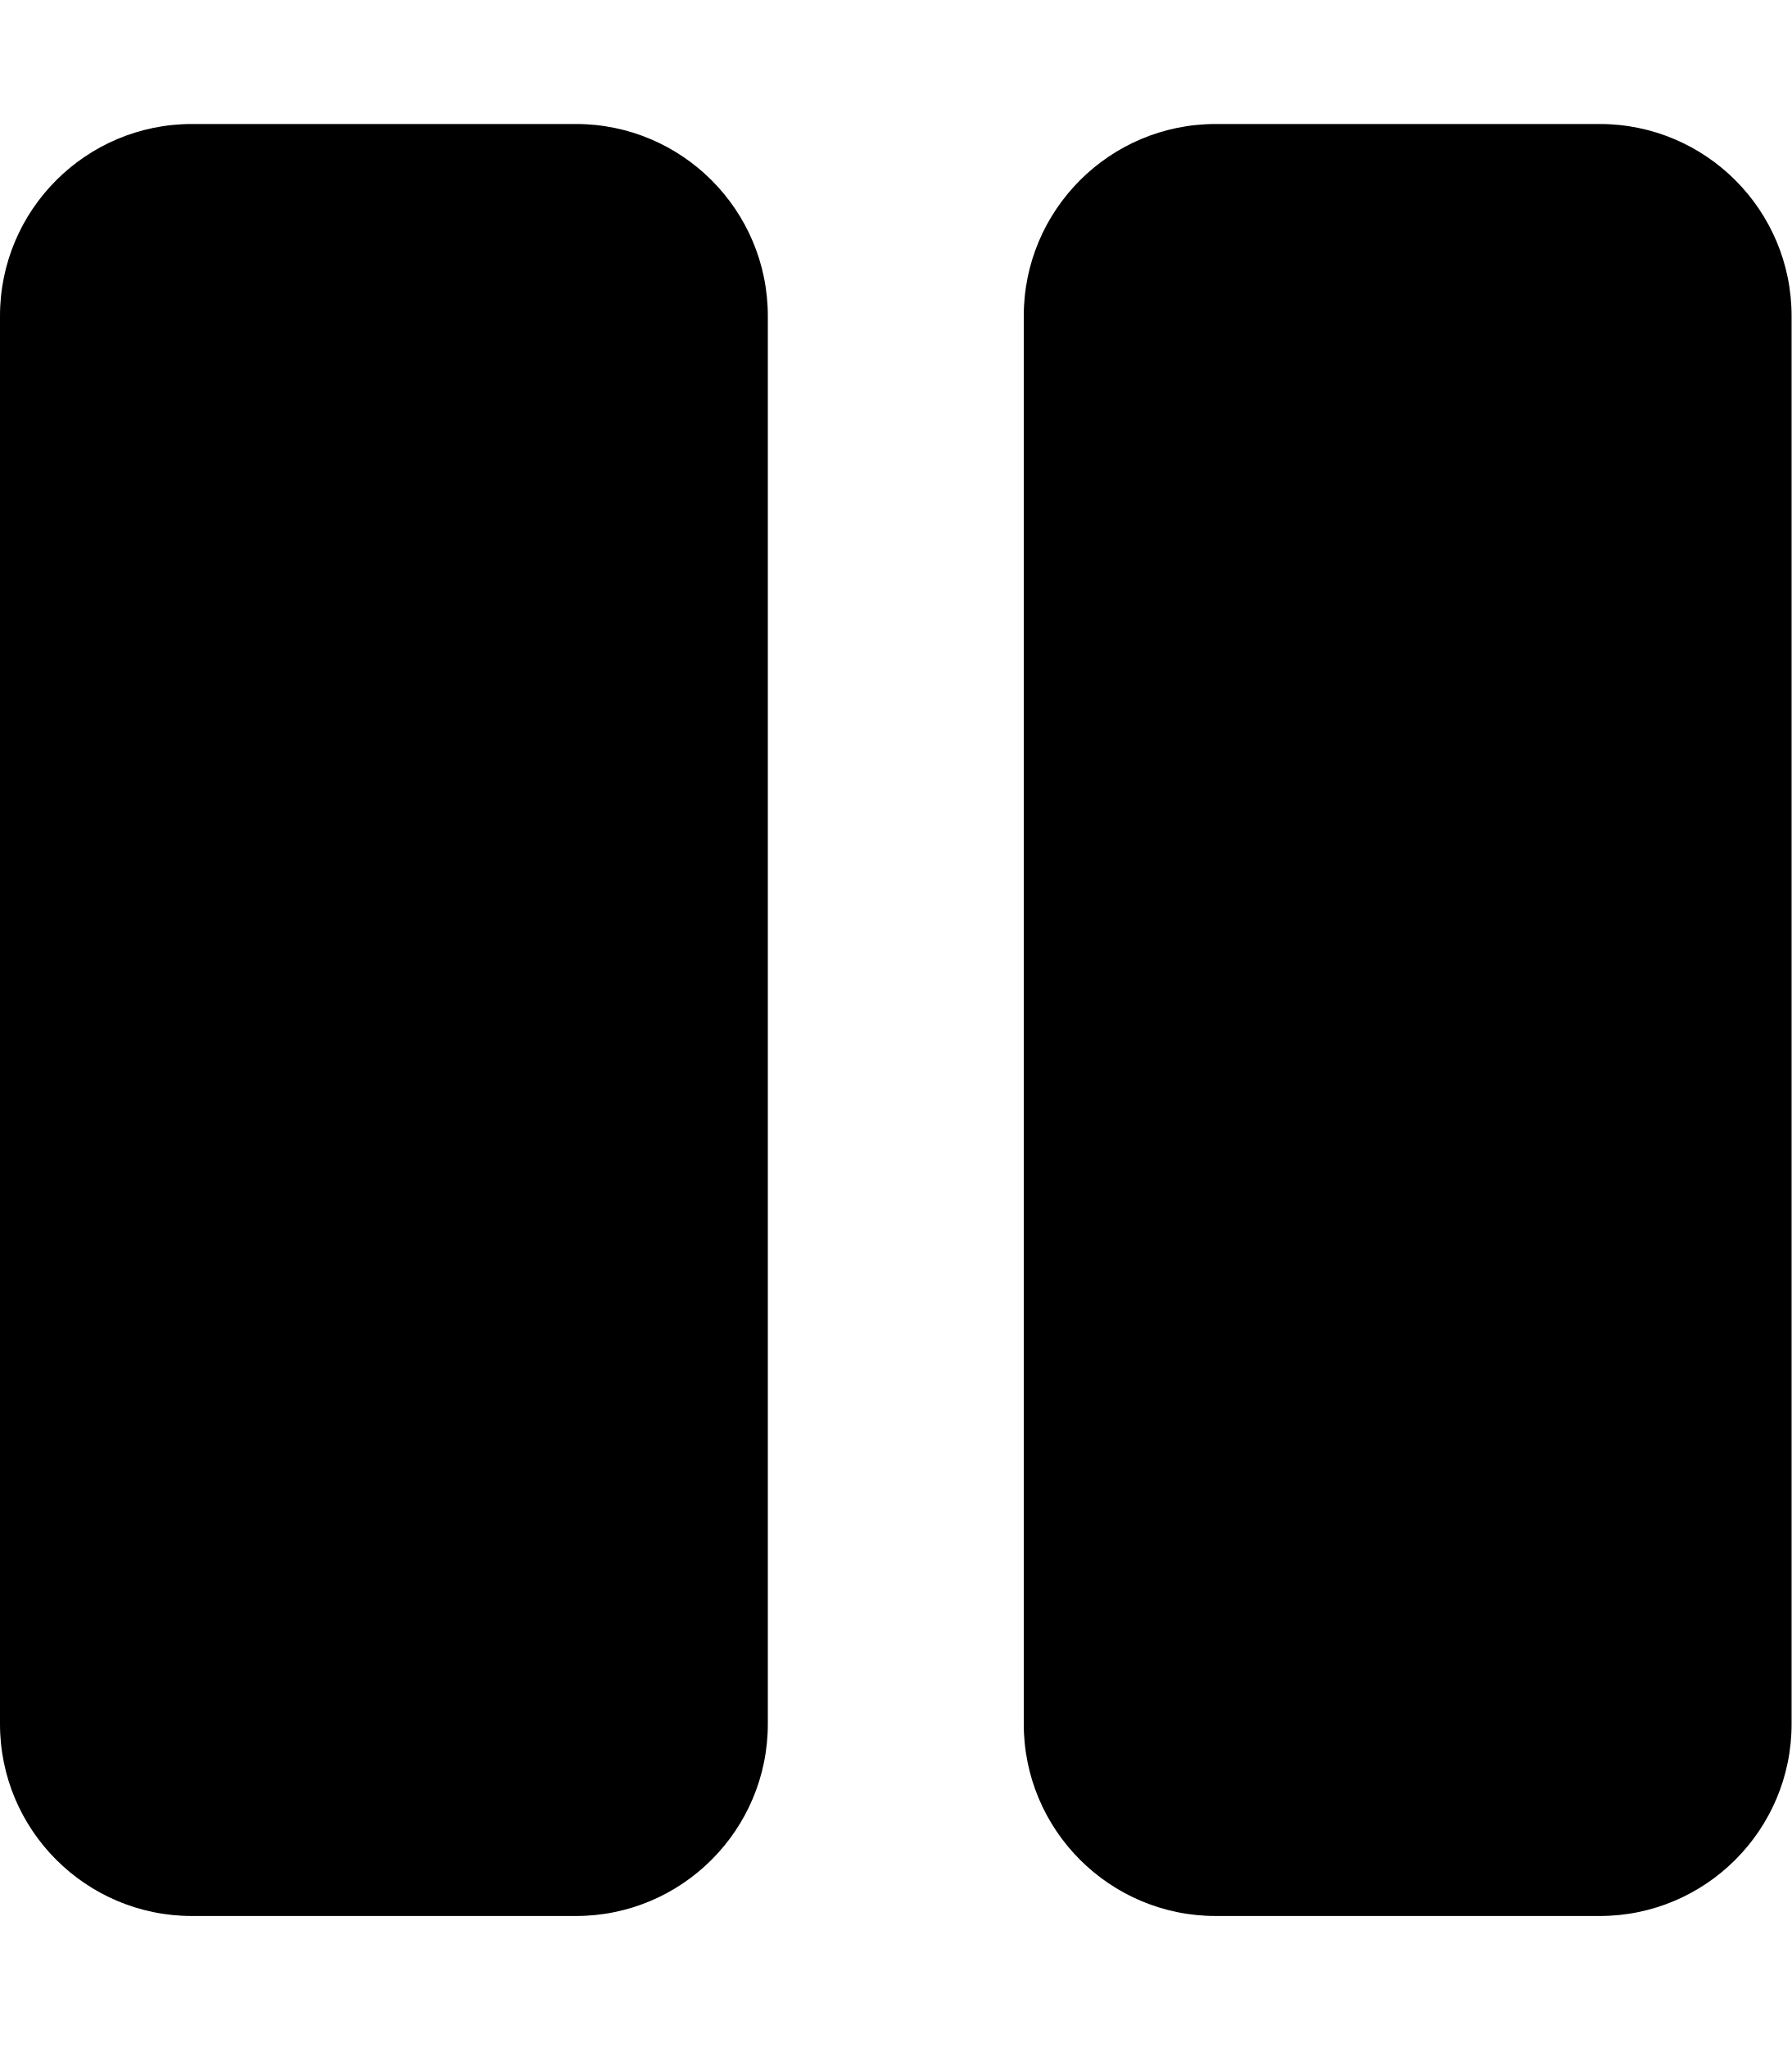
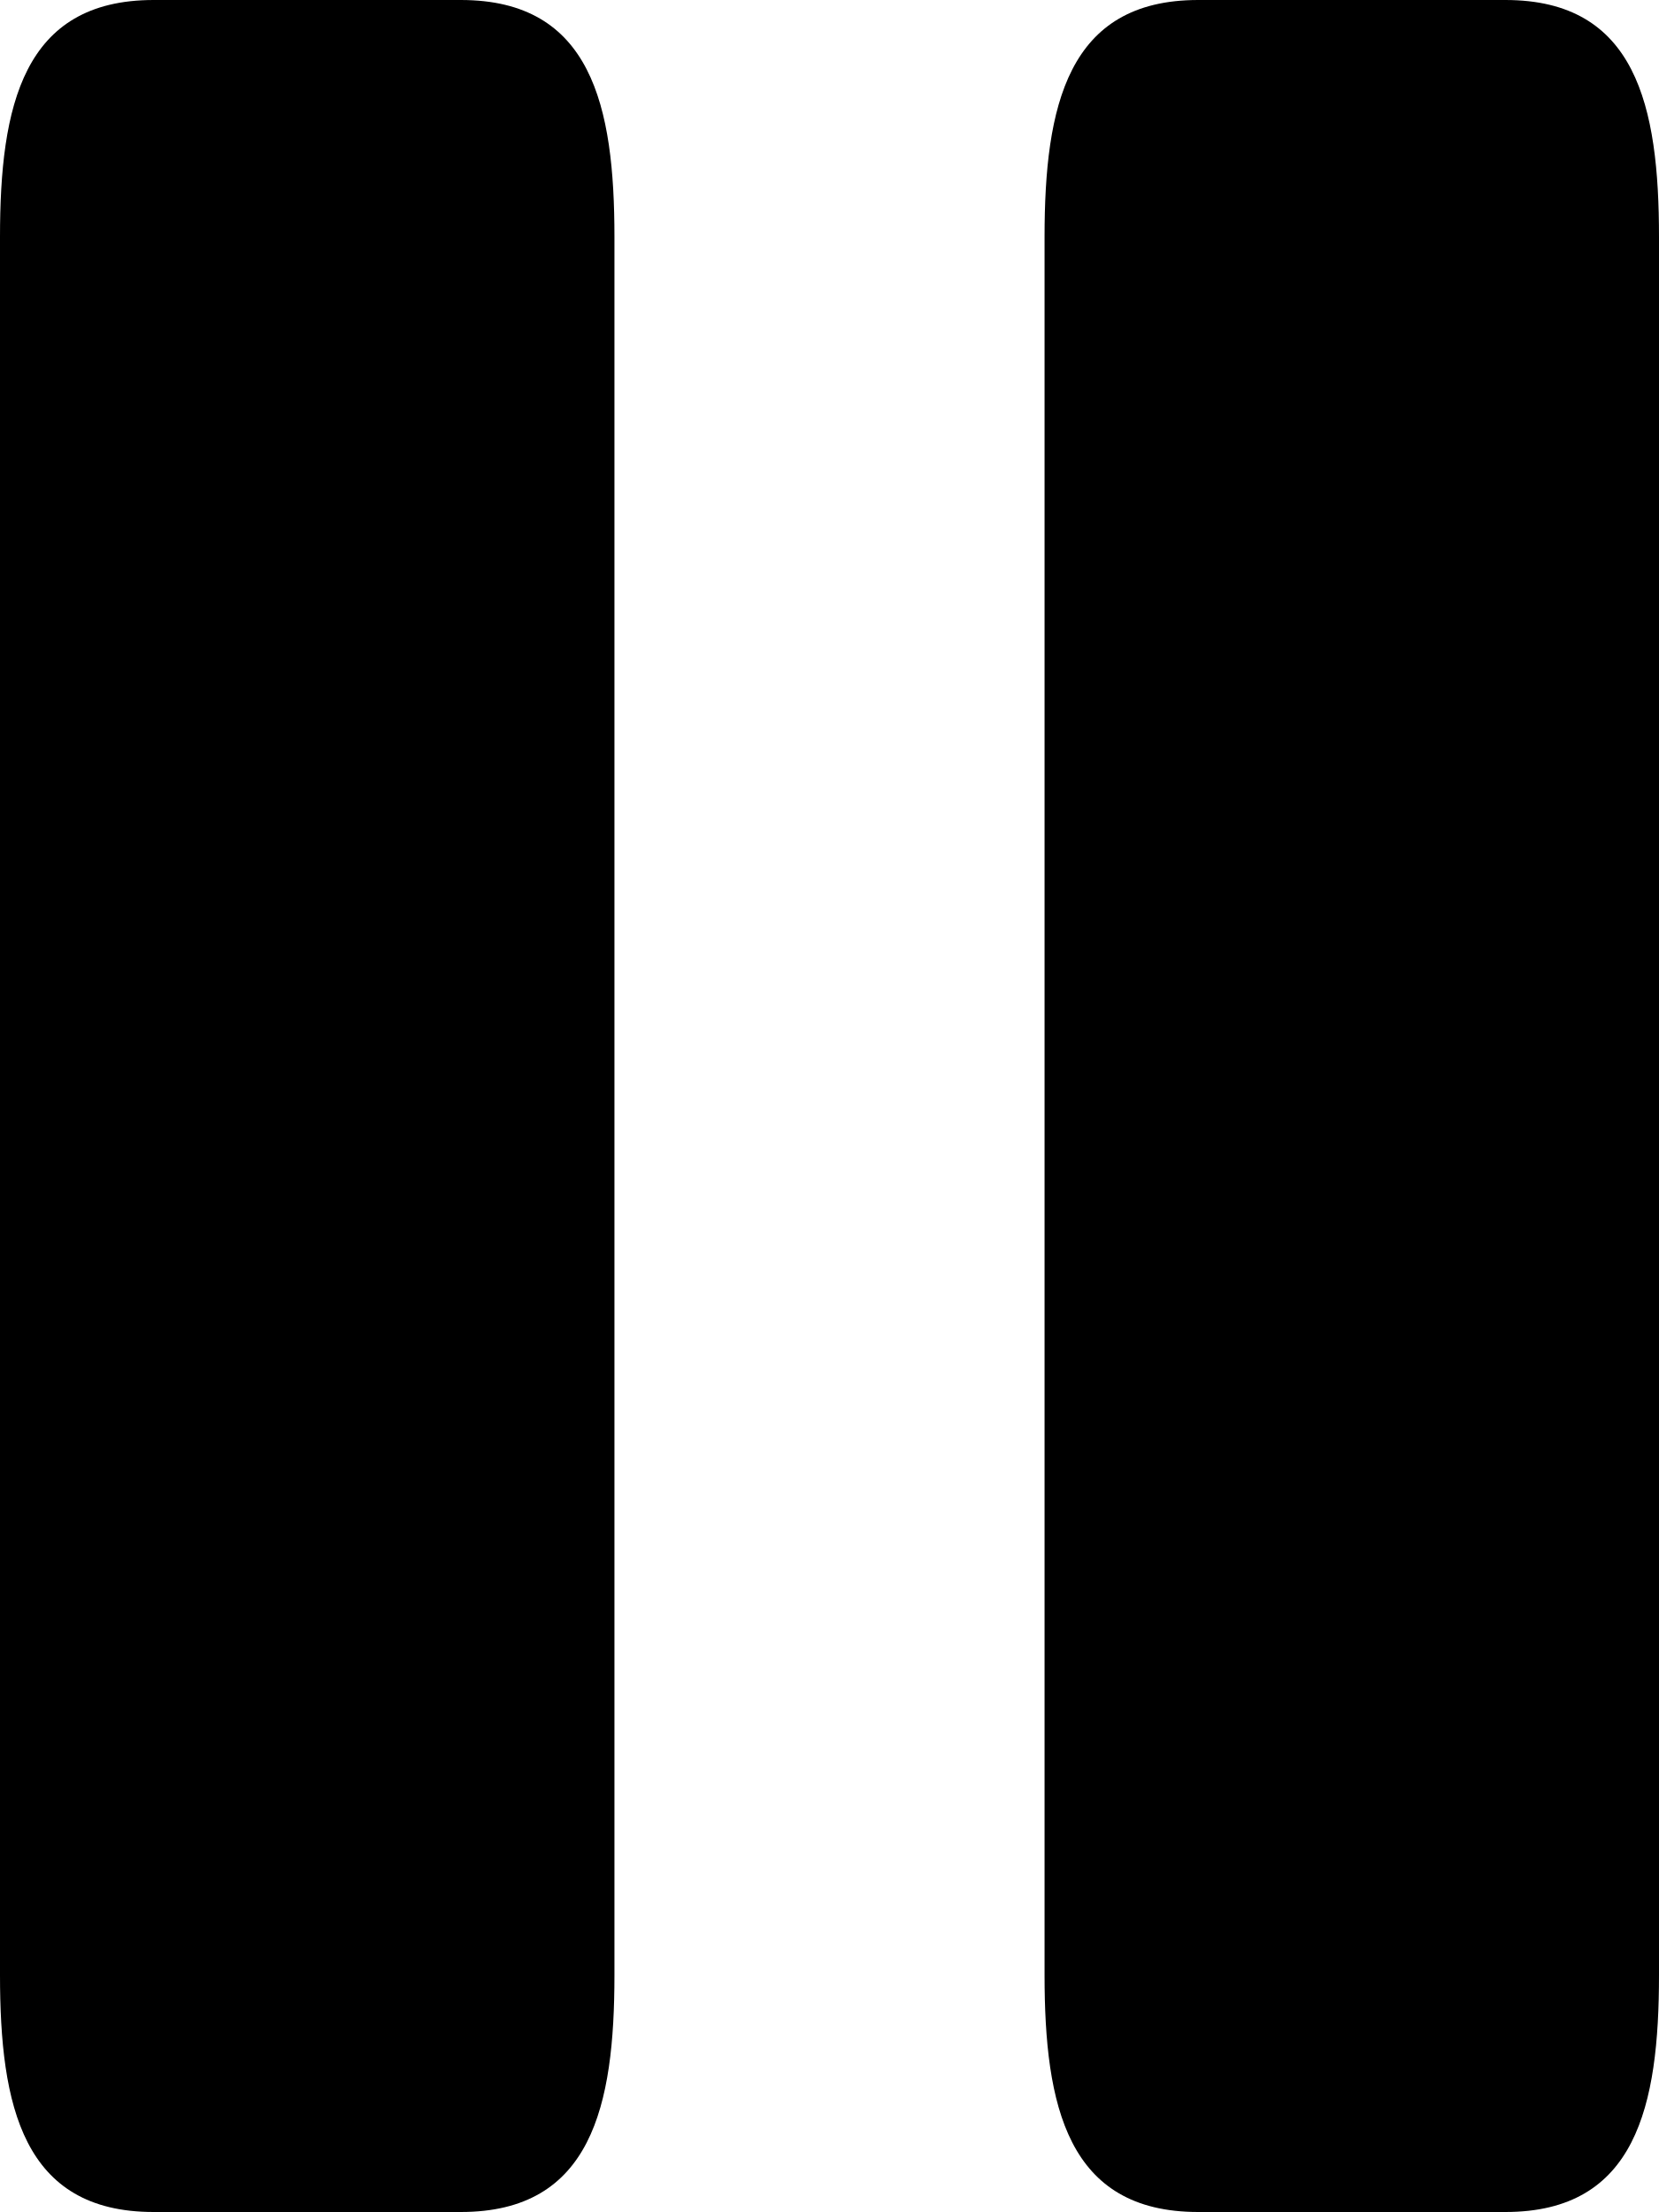
- <svg xmlns="http://www.w3.org/2000/svg" aria-hidden="true" focusable="false" data-prefix="fas" data-icon="pause" class="svg-inline--fa fa-pause fa-w-14" role="img" viewBox="0 0 448 512">
-   <path fill="currentColor" d="M144 479H48c-26.5 0-48-21.5-48-48V79c0-26.5 21.5-48 48-48h96c26.5 0 48 21.5 48 48v352c0 26.5-21.5 48-48 48zm304-48V79c0-26.5-21.5-48-48-48h-96c-26.5 0-48 21.5-48 48v352c0 26.5 21.5 48 48 48h96c26.5 0 48-21.5 48-48z" />
+ <svg xmlns="http://www.w3.org/2000/svg" width="27" height="36" viewBox="0 0 27 36" fill="none">
+   <path d="M7.5 36H2.5C0.371 36 0 34.272 0 32.143V3.857C0 1.728 0.371 7.62939e-06 2.5 7.62939e-06H7.5C9.63 7.62939e-06 10 1.728 10 3.857V32.143C10 34.272 9.63 36 7.5 36Z" fill="black" />
+   <path d="M24.5 36H19.5C17.371 36 17 34.272 17 32.143V3.857C17 1.728 17.371 0 19.5 0H24.5C26.63 0 27 1.728 27 3.857V32.143C27 34.272 26.63 36 24.5 36Z" fill="black" />
</svg>
